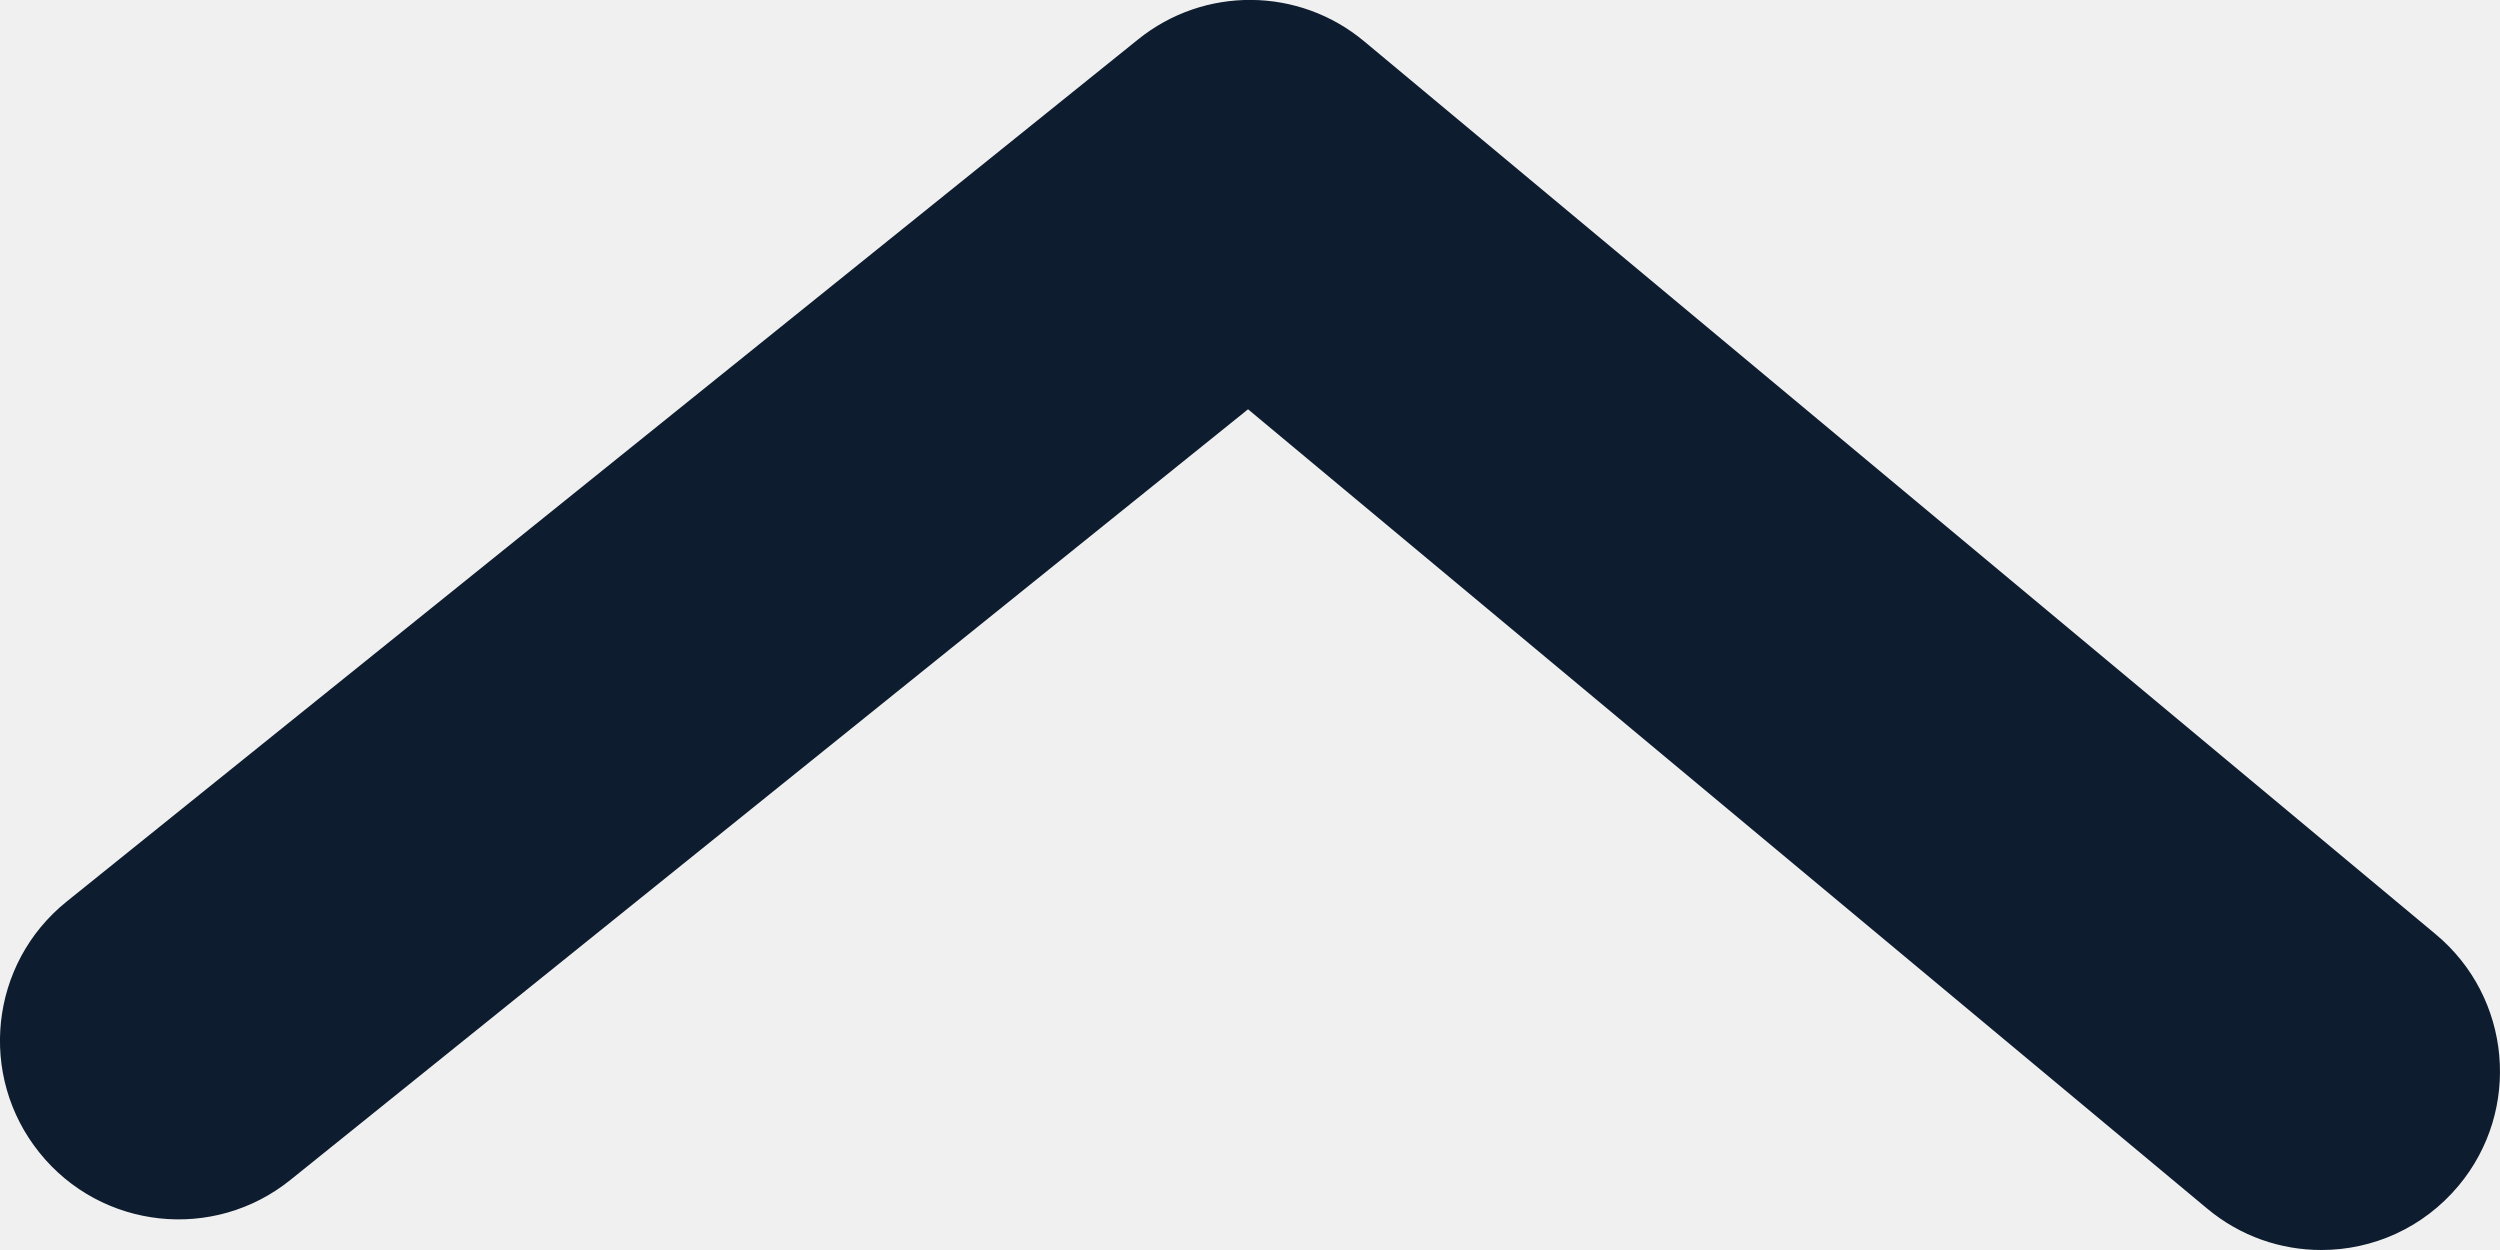
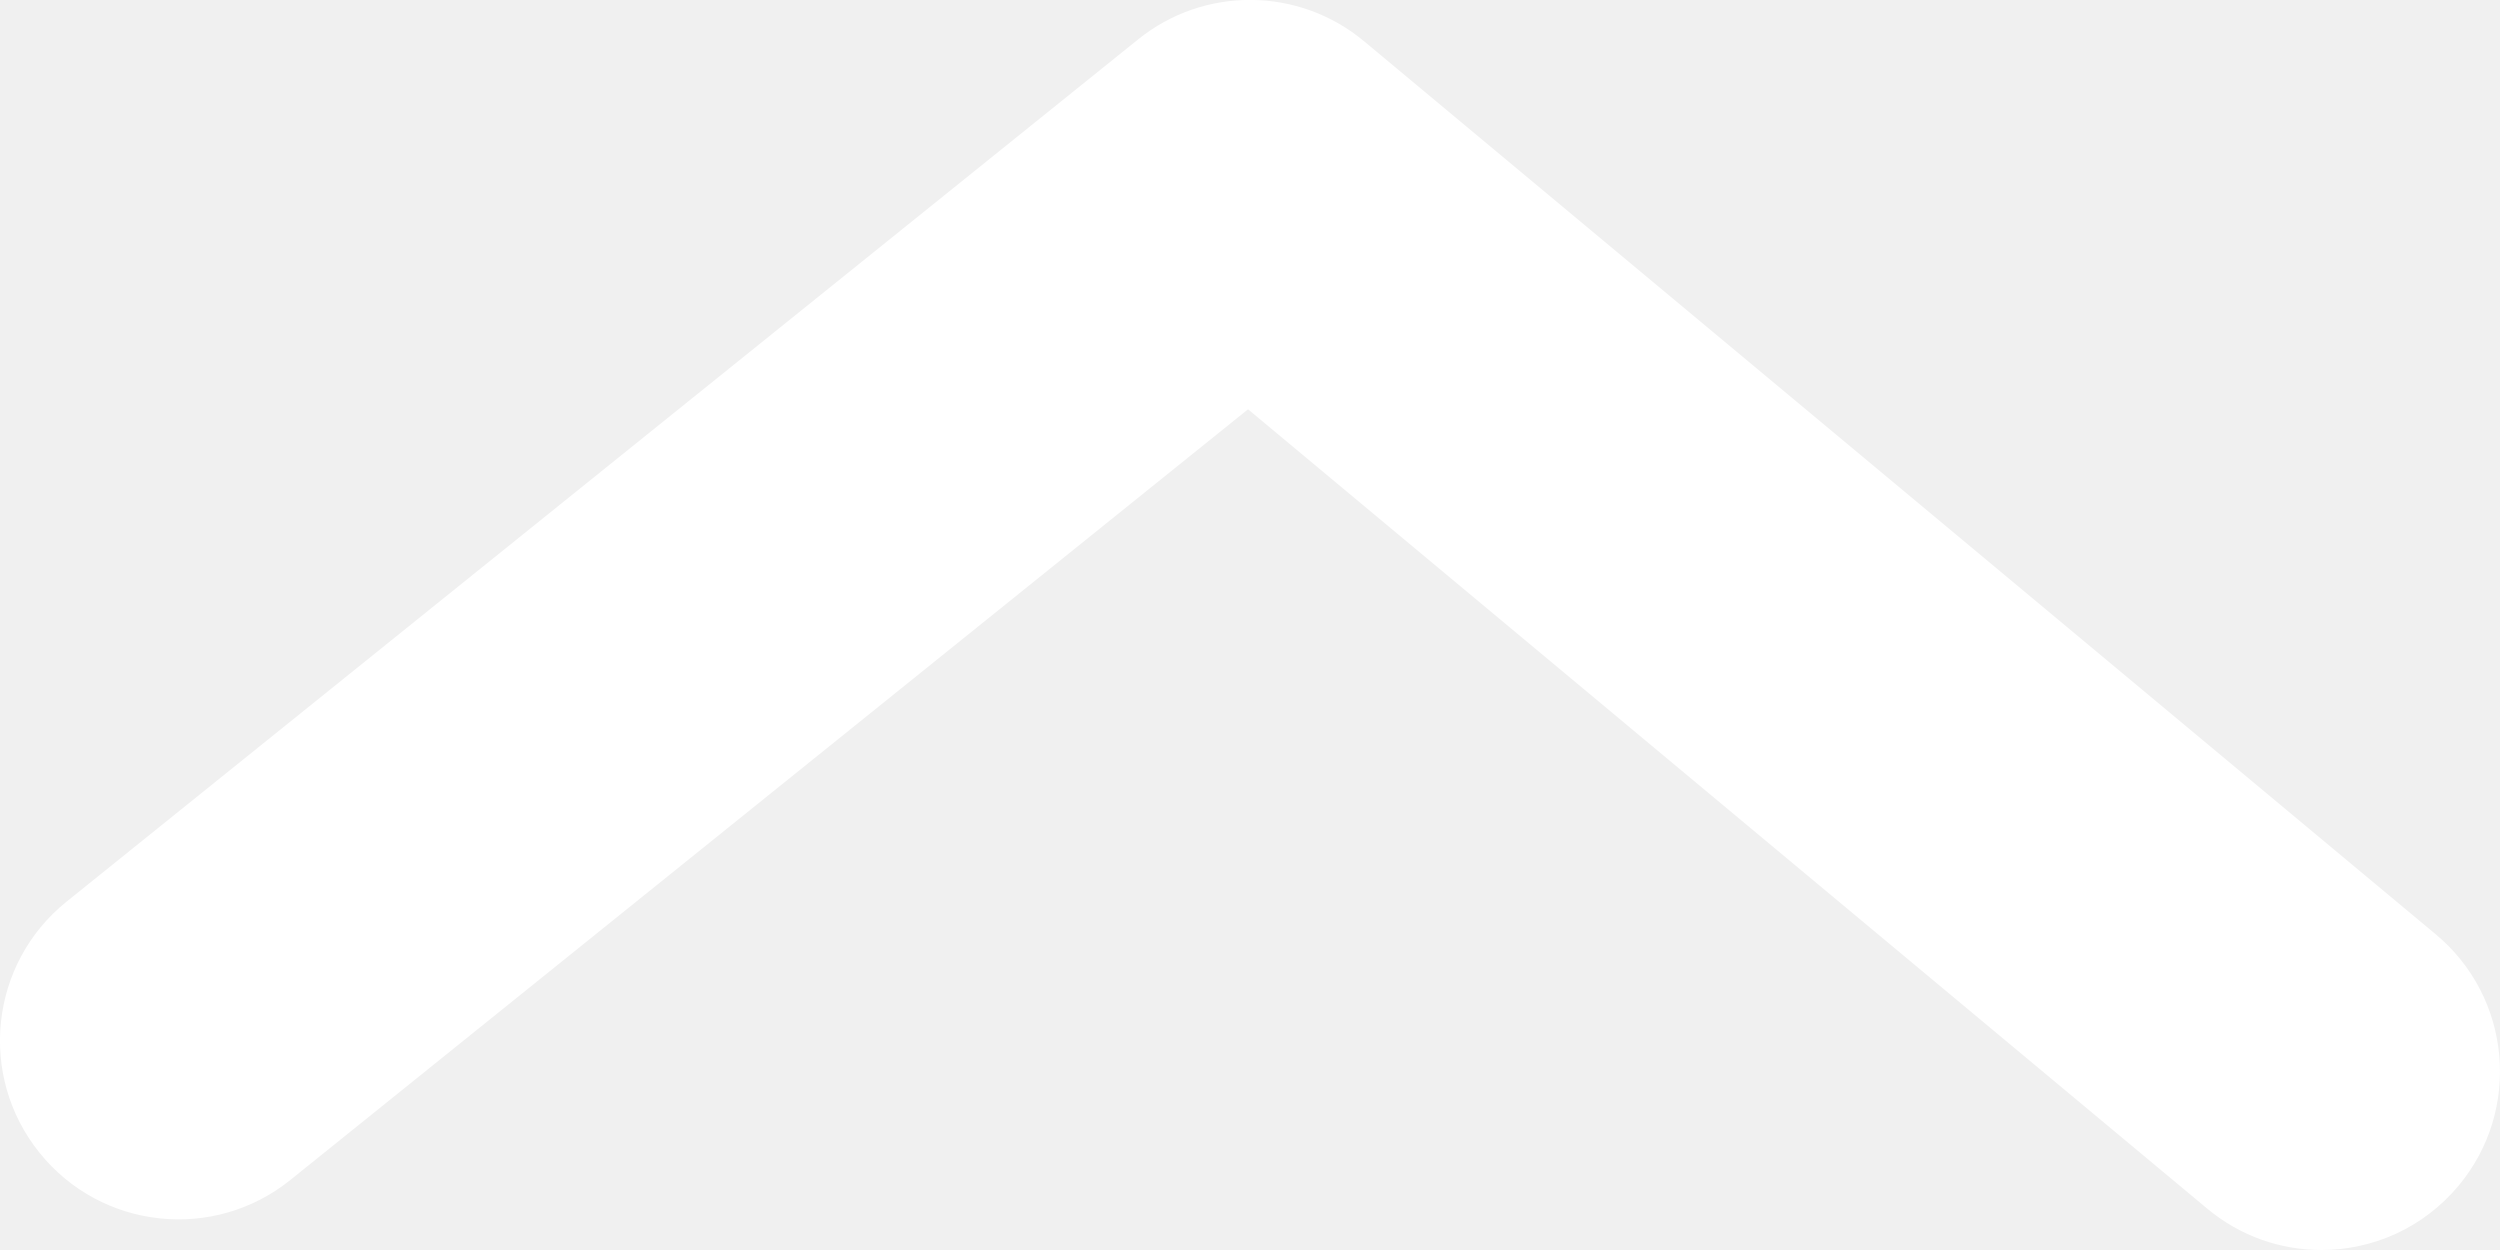
<svg xmlns="http://www.w3.org/2000/svg" xmlns:xlink="http://www.w3.org/1999/xlink" width="14px" height="7px" viewBox="0 0 14 7" version="1.1">
  <defs>
    <path d="M18,15 C17.773,15 17.547,14.924 17.36,14.768 L11.989,10.292 L6.627,14.607 C6.197,14.954 5.567,14.886 5.221,14.455 C4.875,14.025 4.942,13.396 5.373,13.049 L11.373,8.221 C11.743,7.922 12.274,7.926 12.64,8.232 L18.64,13.232 C19.064,13.585 19.122,14.216 18.768,14.64 C18.57,14.877 18.287,15 18,15" id="path-1" />
  </defs>
  <g id="Page-1" stroke="none" stroke-width="1" fill="none" fill-rule="evenodd">
    <g id="arrow-ios-up" transform="translate(-5, -8)">
      <mask id="mask-2" fill="white">
        <use xlink:href="#path-1" />
      </mask>
-       <use id="🎨-Icon-Сolor" fill="#0D1C2E" fill-rule="nonzero" xlink:href="#path-1" />
+       <use id="🎨-Icon-Сolor" fill="#FFFFFF" fill-rule="evenodd" xlink:href="#path-1" />
    </g>
  </g>
</svg>
